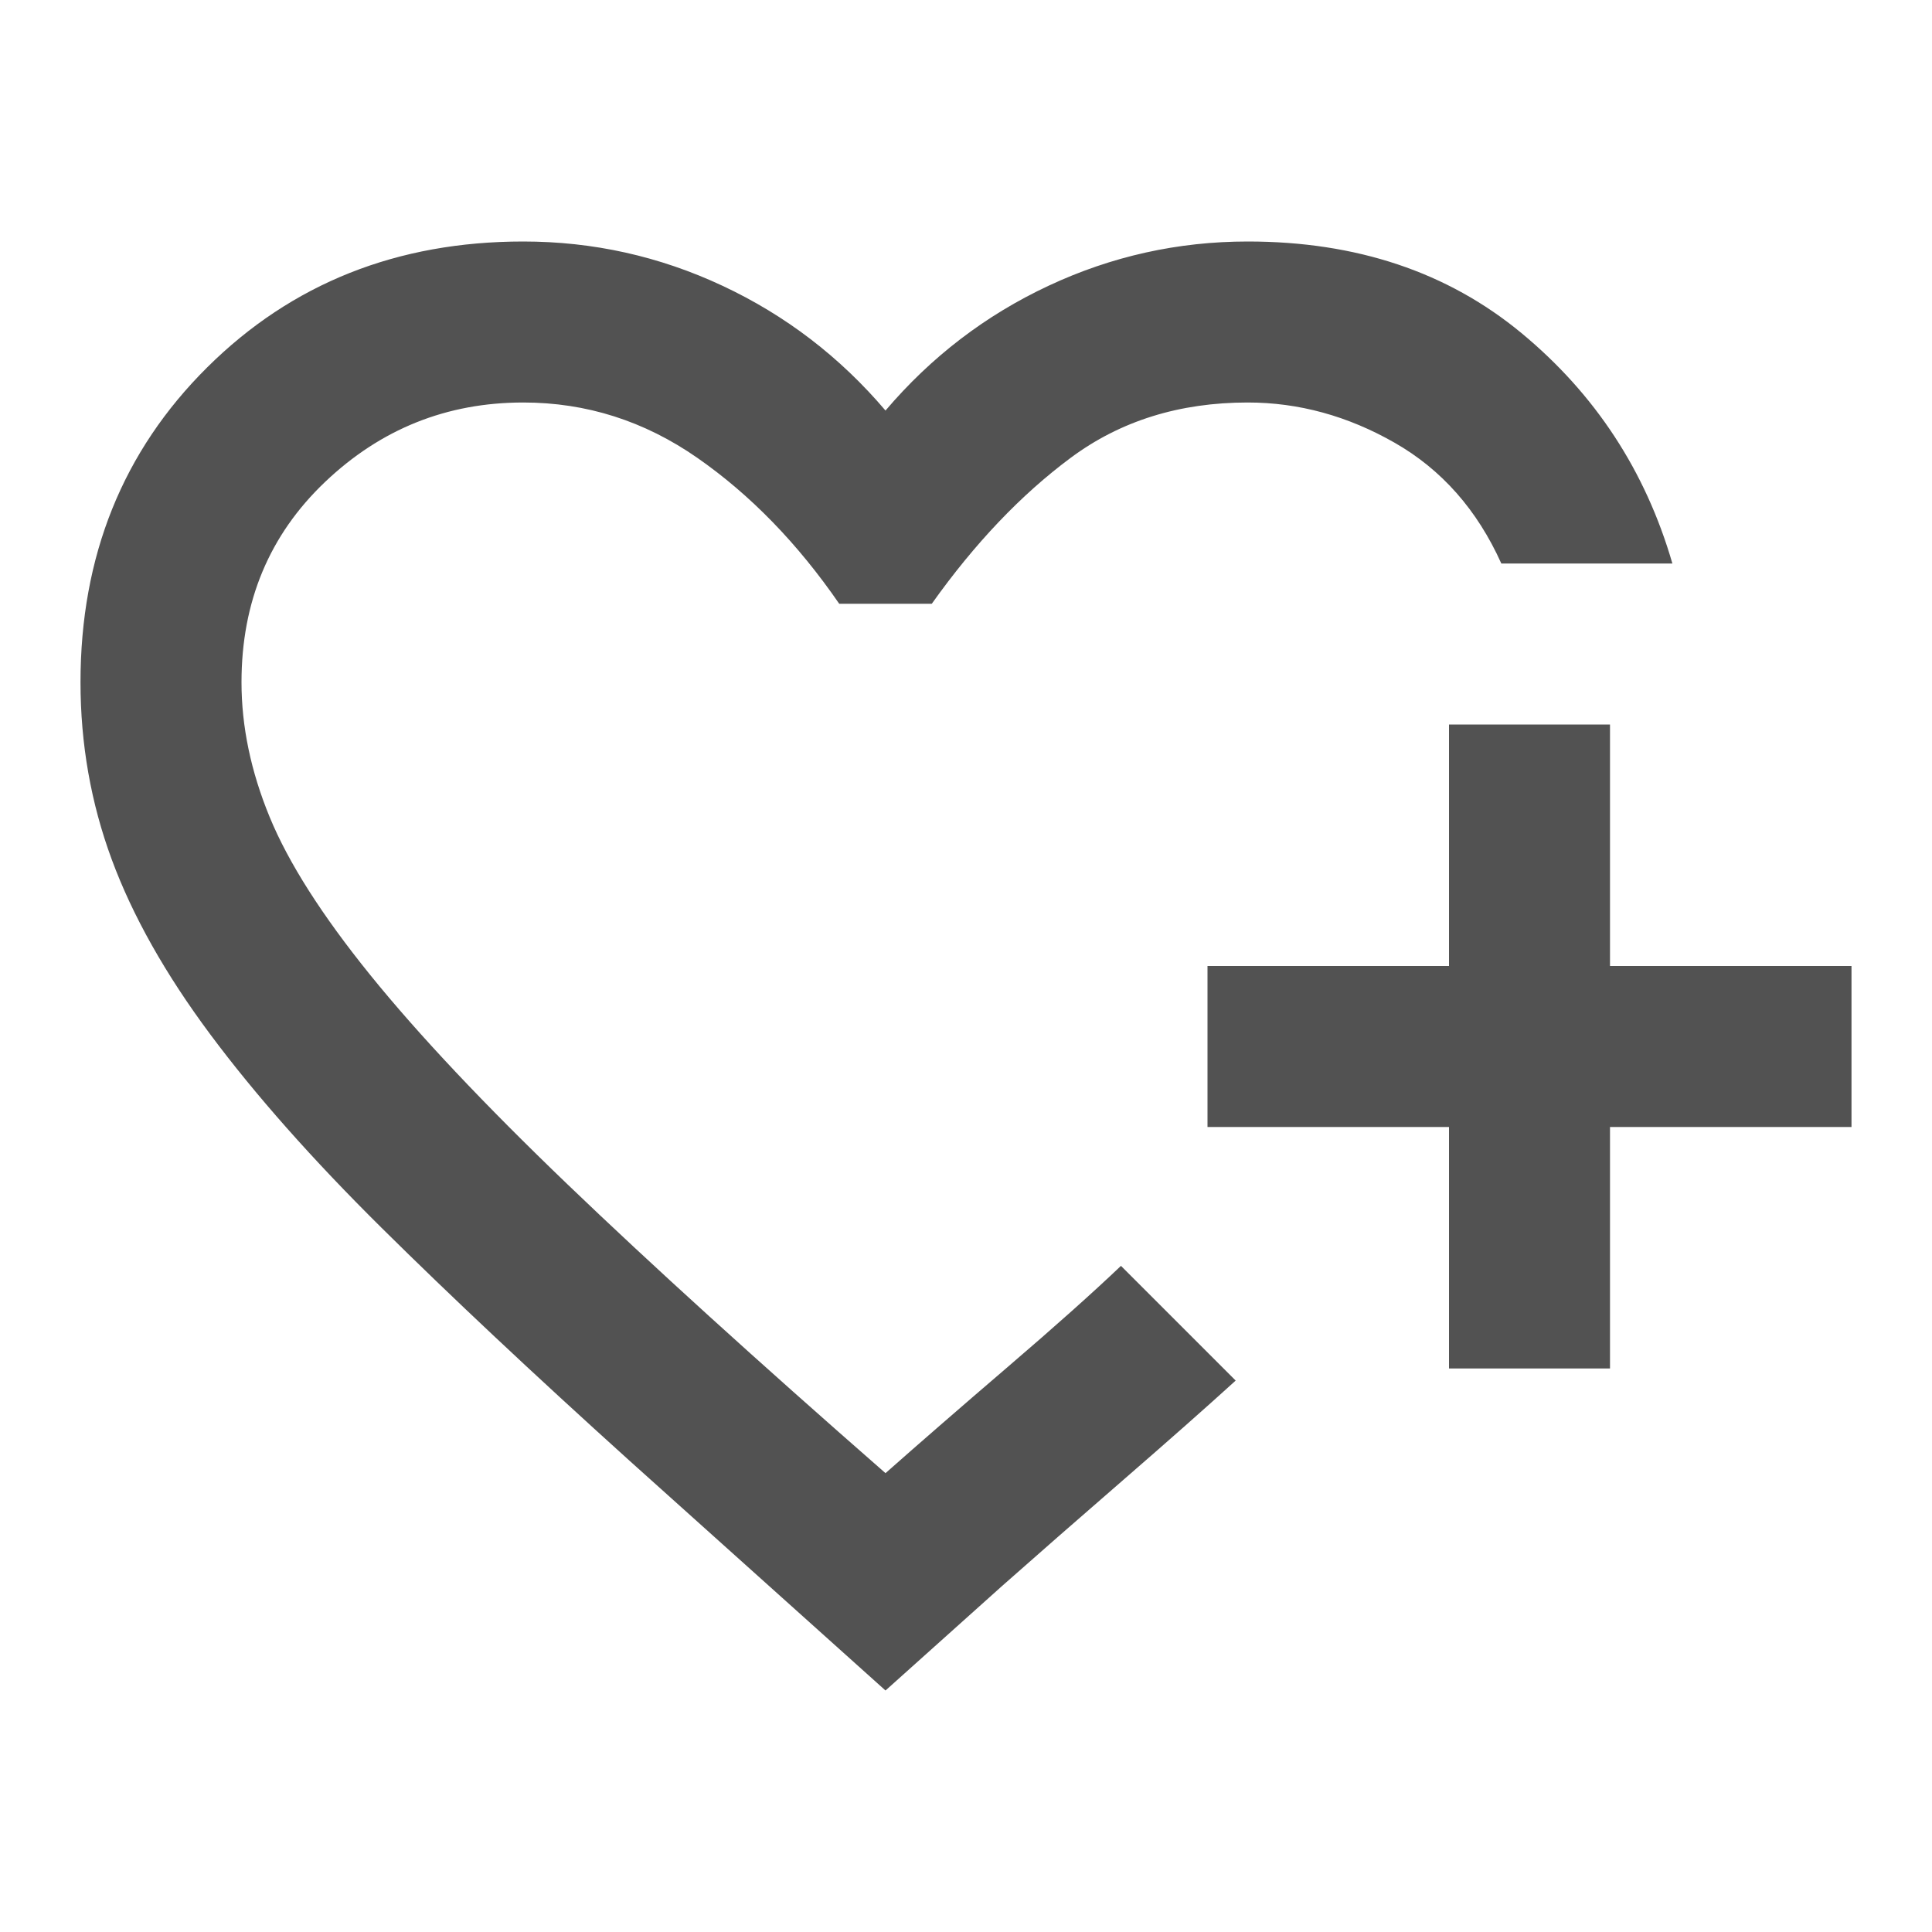
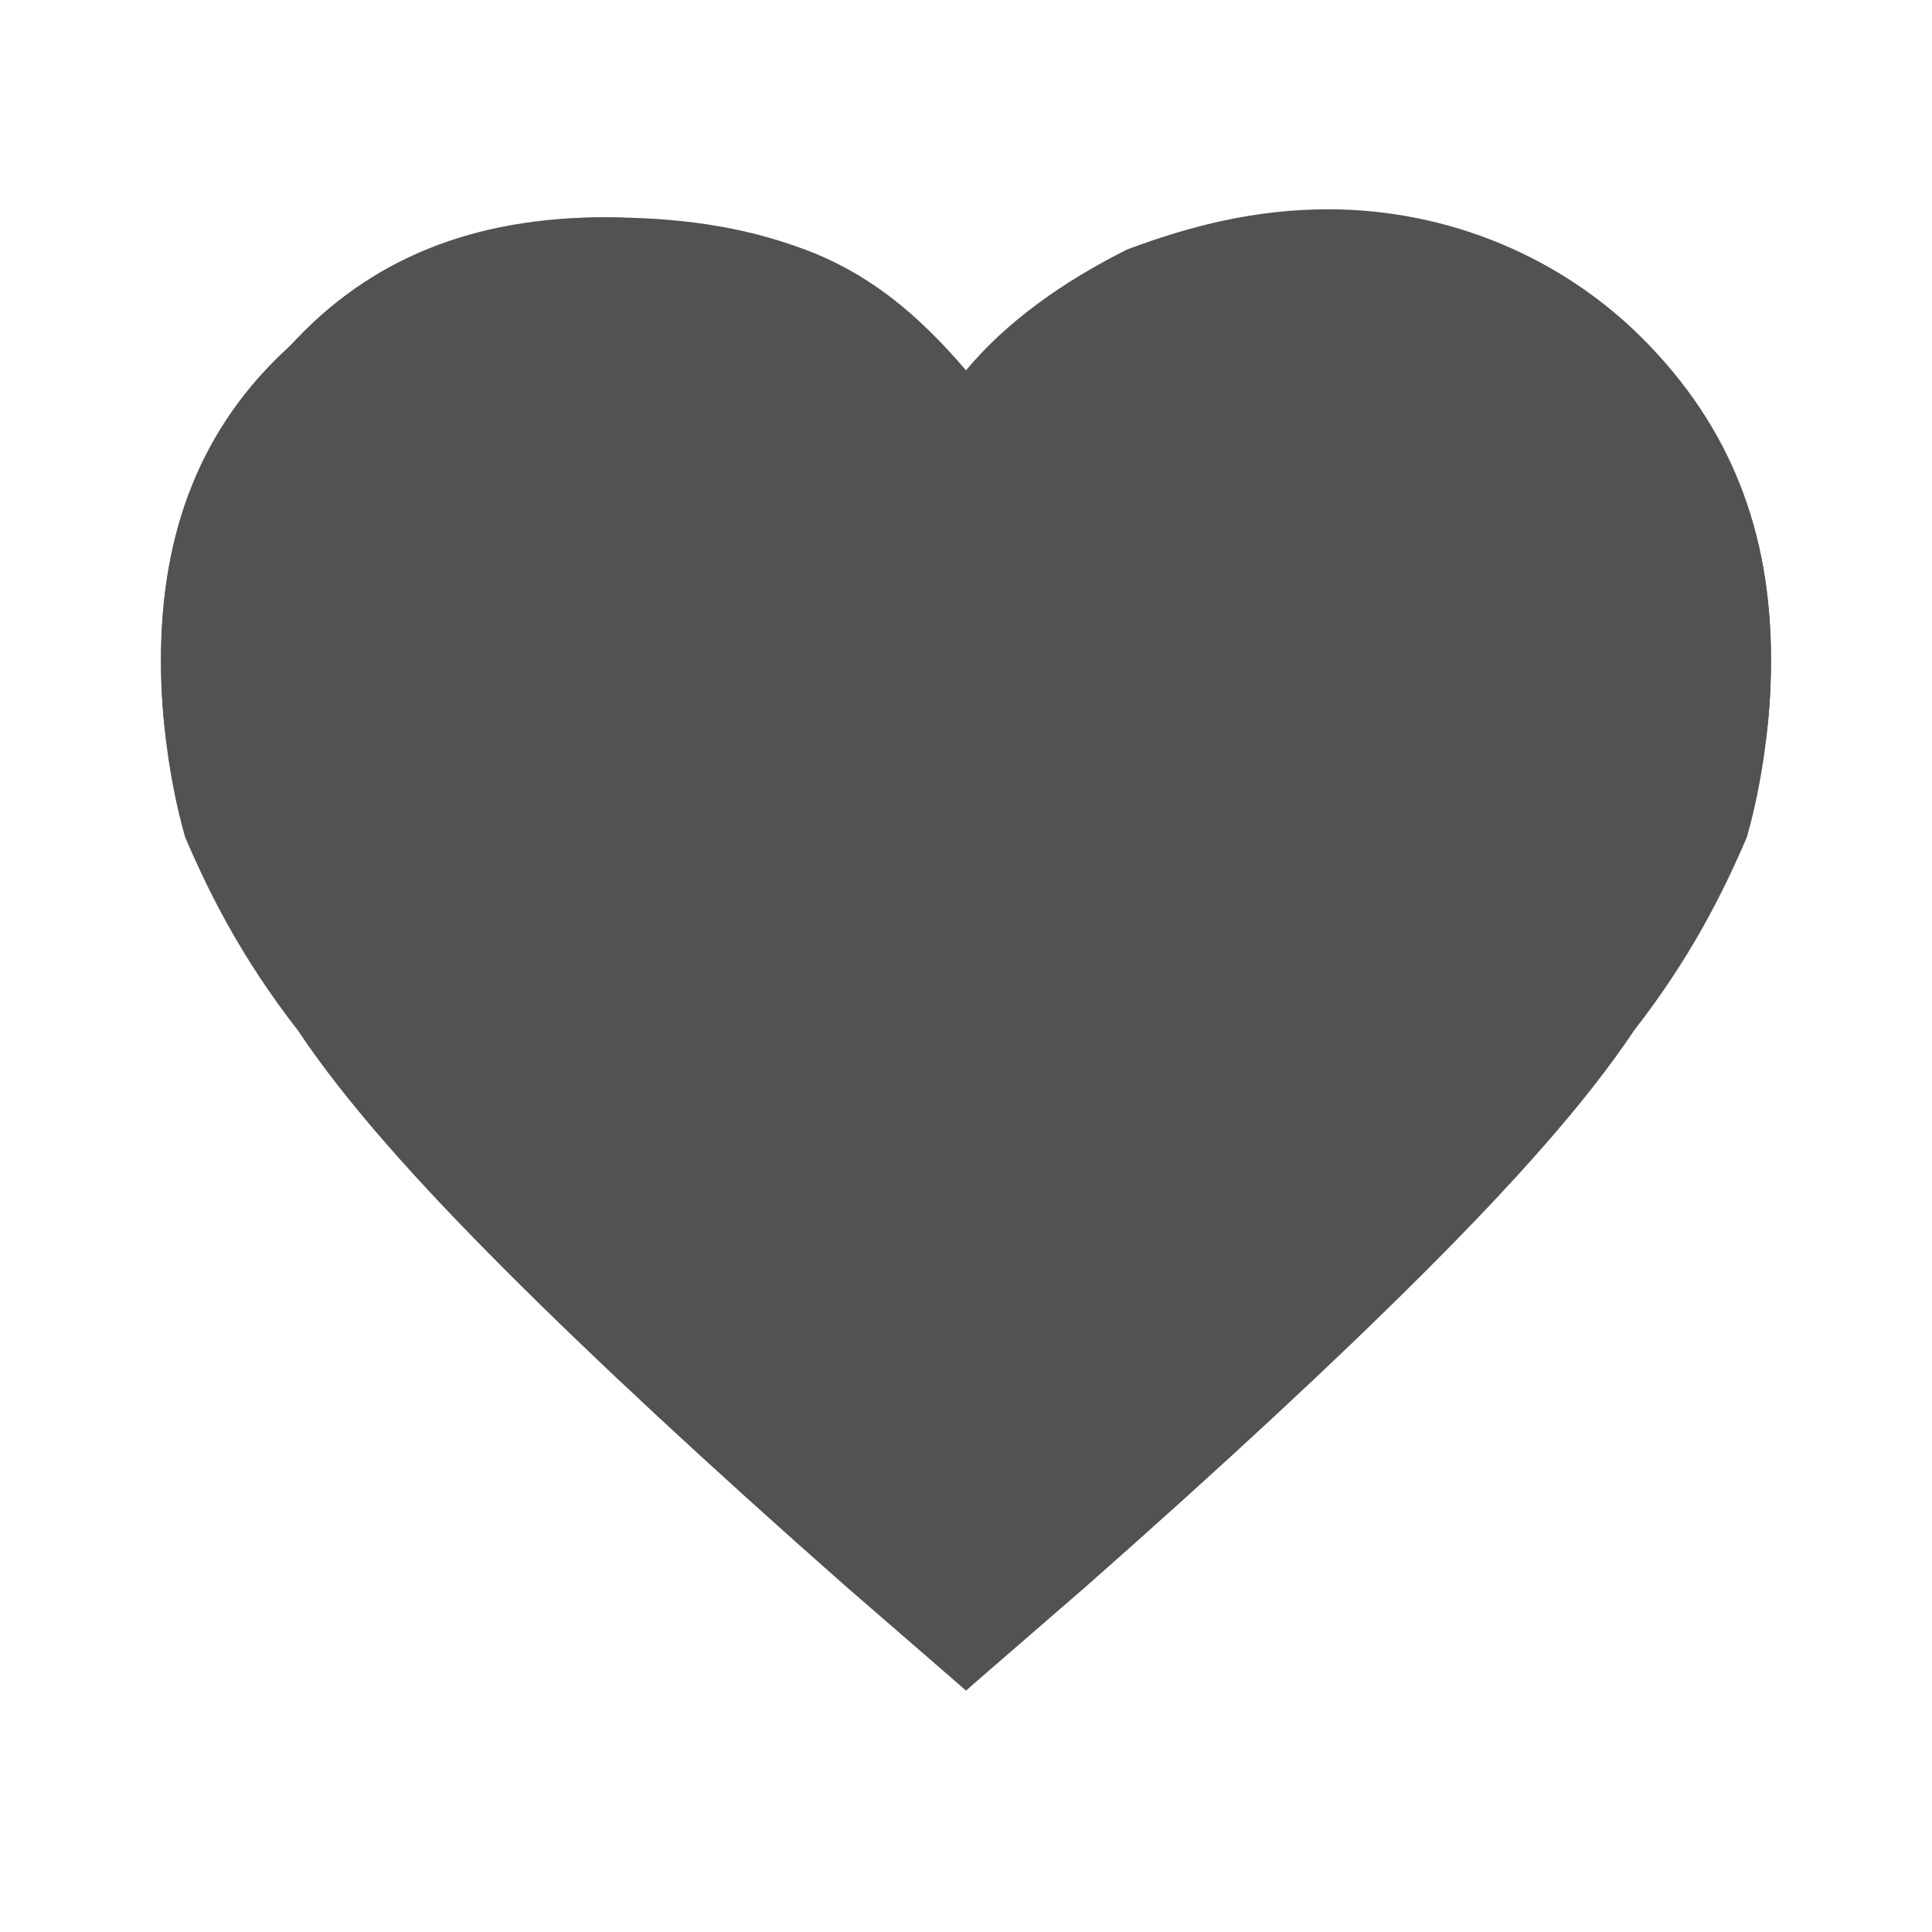
- <svg xmlns="http://www.w3.org/2000/svg" height="24px" viewBox="0 -960 960 960" width="24px" fill="#525252">
-   <path d="M440-501Zm0 381L313-234q-72-65-123.5-116t-85-96q-33.5-45-49-87T40-621q0-94 63-156.5T260-840q52 0 99 22t81 62q34-40 81-62t99-22q81 0 136 45.5T831-680h-85q-18-40-53-60t-73-20q-51 0-88 27.5T463-660h-46q-31-45-70.5-72.5T260-760q-57 0-98.5 39.5T120-621q0 33 14 67t50 78.5q36 44.5 98 104T440-228q26-23 61-53t56-50l9 9 19.5 19.5L605-283l9 9q-22 20-56 49.5T498-172l-58 52Zm280-160v-120H600v-80h120v-120h80v120h120v80H800v120h-80Z" />
+ <svg xmlns="http://www.w3.org/2000/svg" version="1.1" id="Слой_1" x="0px" y="0px" viewBox="0 0 24 24" style="enable-background:new 0 0 24 24;" xml:space="preserve">
+   <style type="text/css">
+ 	.st0{fill:#525252;}
+ </style>
+   <path class="st0" d="M22,8.2c0,0.8-0.1,1.5-0.4,2.2c-0.3,0.7-0.7,1.5-1.4,2.4c-0.7,0.9-1.5,1.9-2.6,3c-1.1,1.1-2.5,2.4-4.2,3.9  L12,21l-1.5-1.3c-1.7-1.5-3.1-2.8-4.2-3.9c-1.1-1.1-2-2.1-2.6-3c-0.7-0.9-1.1-1.7-1.4-2.4C2.1,9.7,2,8.9,2,8.2  c0-1.6,0.5-2.9,1.6-3.9c1-1,2.3-1.6,3.9-1.6c0.9,0,1.7,0.2,2.5,0.5c0.8,0.4,1.5,0.9,2,1.5c0.6-0.7,1.2-1.2,2-1.5  c0.8-0.4,1.6-0.5,2.5-0.5c1.6,0,2.9,0.5,3.9,1.6C21.5,5.3,22,6.6,22,8.2z" />
+   <path class="st0" d="M20.4,4.2c-1-1-2.4-1.6-3.9-1.6c-0.9,0-1.7,0.2-2.5,0.5c-0.8,0.4-1.5,0.9-2,1.5c-0.6-0.7-1.2-1.2-2-1.5  C9.2,2.8,8.4,2.7,7.5,2.7c-1.6,0-2.9,0.5-3.9,1.6C2.5,5.3,2,6.6,2,8.2c0,0.8,0.1,1.5,0.4,2.2c0.3,0.7,0.7,1.5,1.4,2.4  c0.7,0.9,1.5,1.9,2.6,3c1.1,1.1,2.5,2.4,4.2,3.9L12,21l1.5-1.3c1.7-1.5,3.1-2.8,4.2-3.9c1.1-1.1,2-2.1,2.6-3  c0.7-0.9,1.1-1.7,1.4-2.4C21.9,9.7,22,8.9,22,8.2C22,6.6,21.5,5.3,20.4,4.2z M19.7,9.9c-0.2,0.6-0.7,1.3-1.2,2  c-0.6,0.8-1.4,1.7-2.5,2.7c-1,1-2.4,2.3-4,3.7c-1.6-1.4-2.9-2.7-4-3.7c-1-1-1.8-1.9-2.5-2.7c-0.6-0.8-1-1.4-1.2-2  C4.1,9.3,4,8.7,4,8.2c0-1,0.3-1.8,1-2.5c0.7-0.7,1.5-1,2.5-1c0.8,0,1.5,0.2,2.2,0.7c0.7,0.4,1.1,1,1.4,1.7H13  c0.2-0.7,0.7-1.2,1.4-1.7c0.7-0.4,1.4-0.7,2.2-0.7c1,0,1.8,0.3,2.5,1c0.7,0.7,1,1.5,1,2.5C20,8.7,19.9,9.3,19.7,9.9z" />
</svg>
